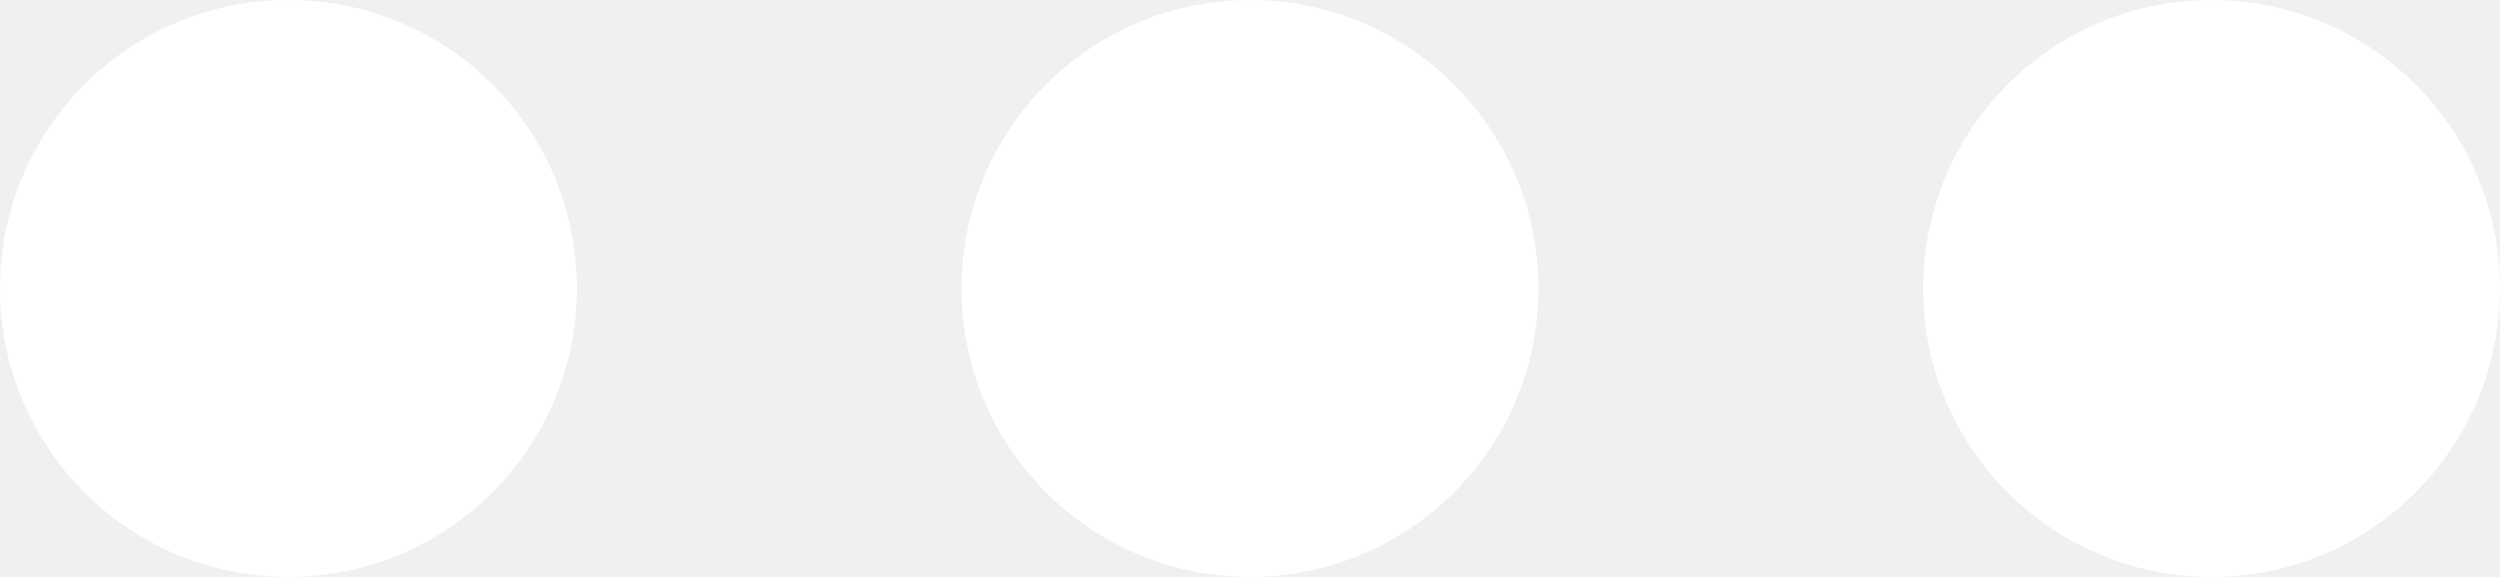
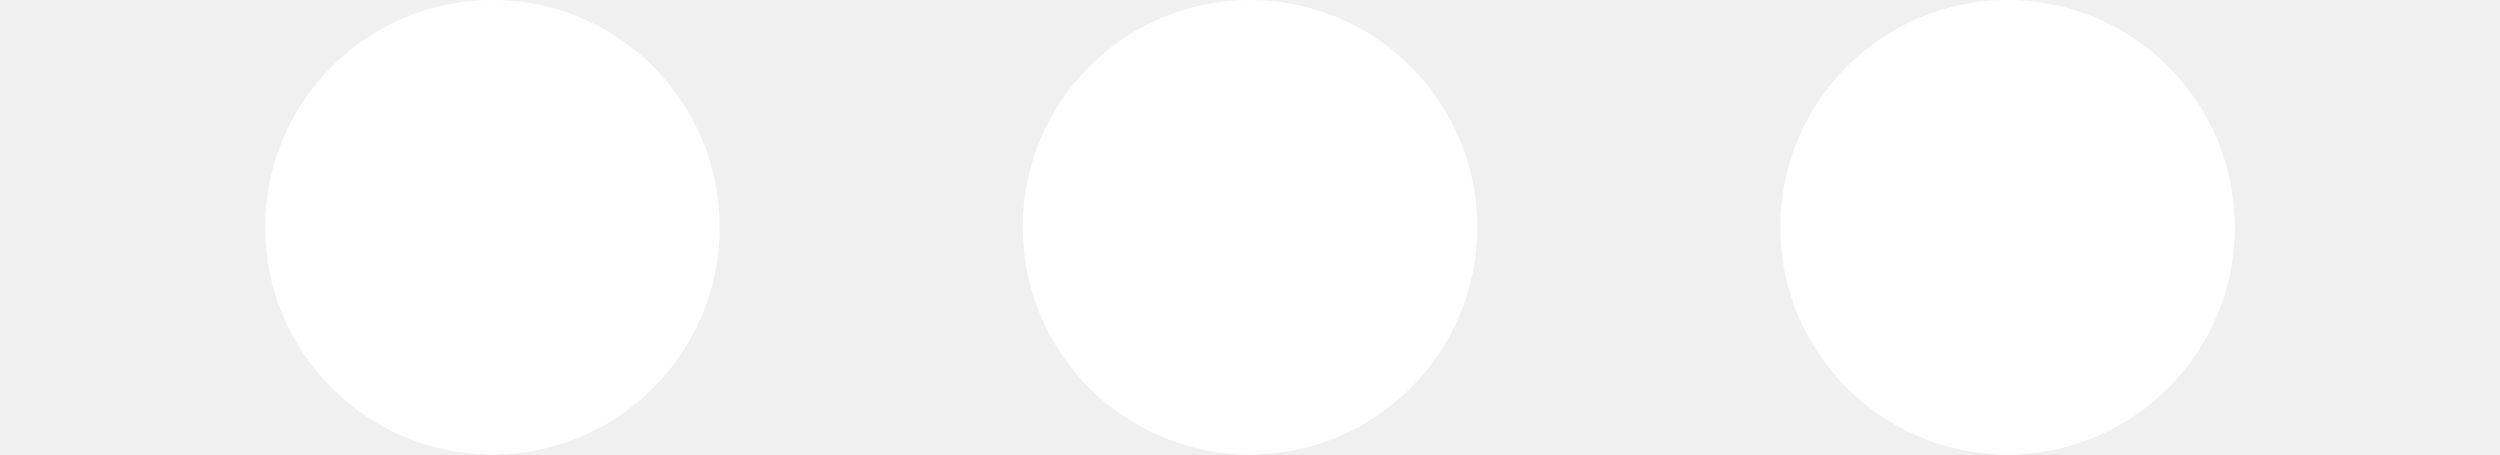
- <svg xmlns="http://www.w3.org/2000/svg" width="26" height="6" viewBox="0 0 26 6" fill="none">
+ <svg xmlns="http://www.w3.org/2000/svg" width="22" height="4" viewBox="0 0 26 6" fill="none">
  <circle cx="23" cy="3" r="3" fill="#FFFFFF">
</circle>
  <circle cx="13" cy="3" r="3" fill="#FFFFFF">
</circle>
  <circle cx="3" cy="3" r="3" fill="#FFFFFF">
</circle>
</svg>
